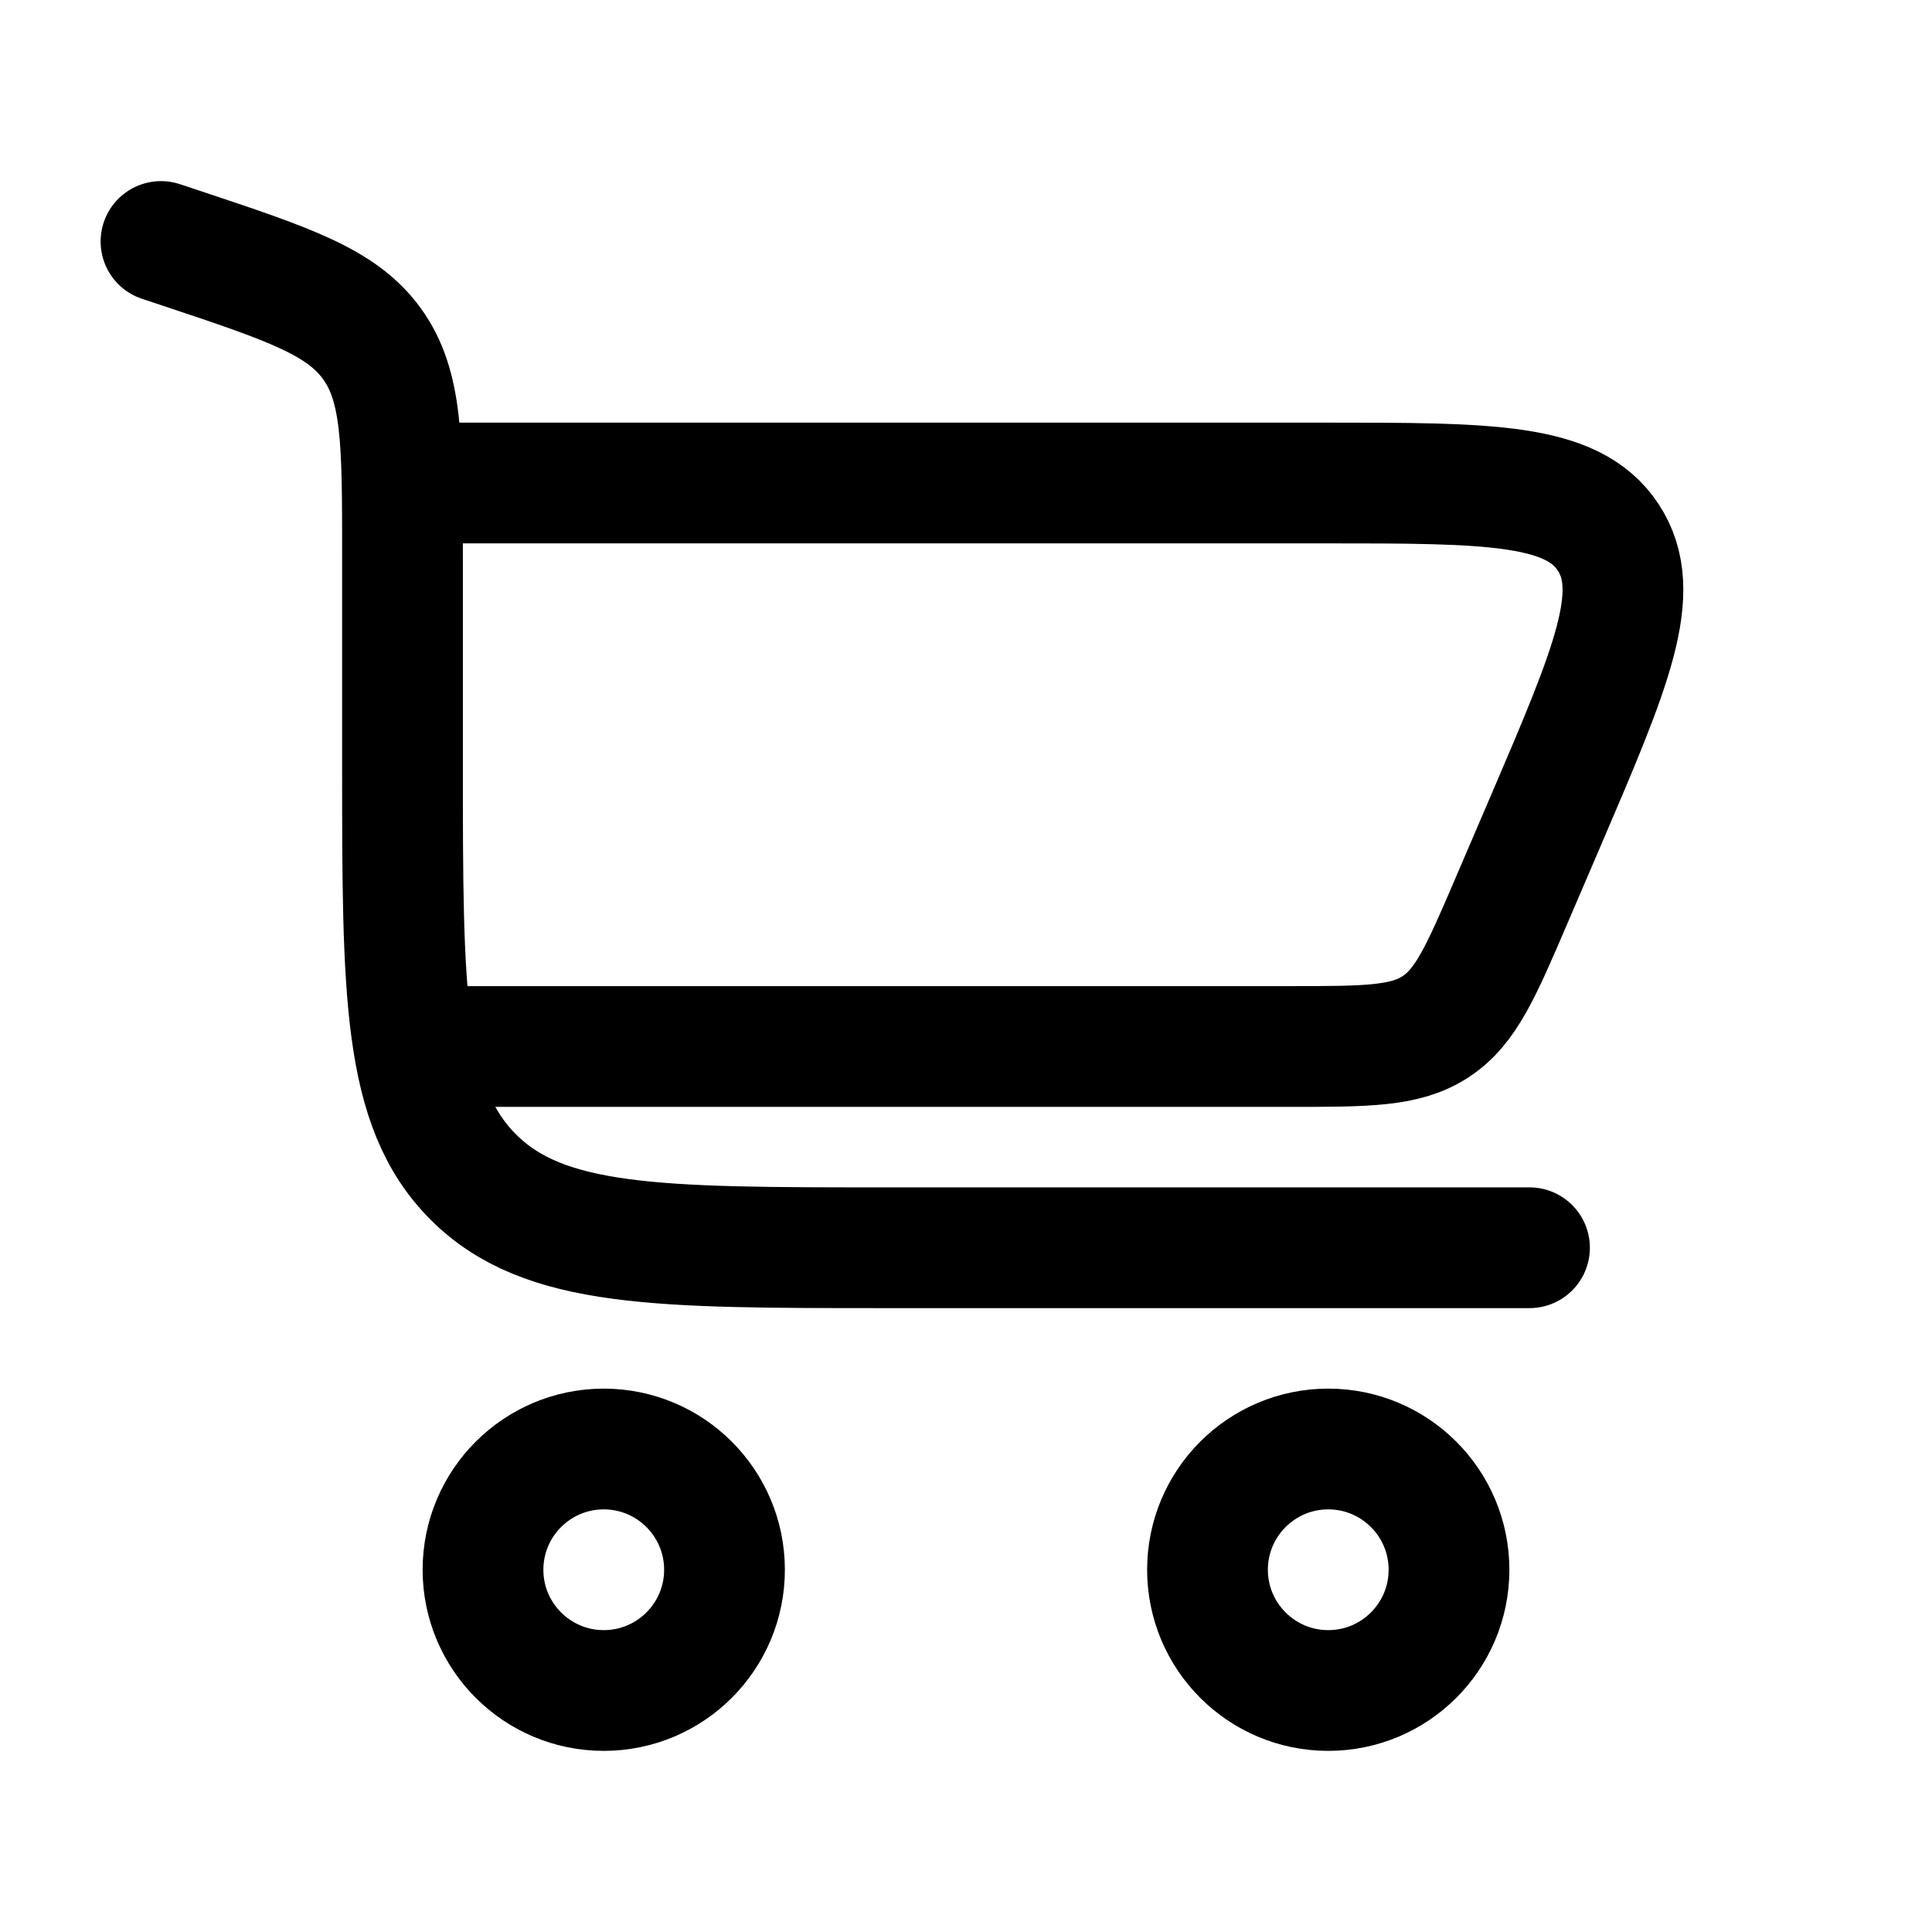
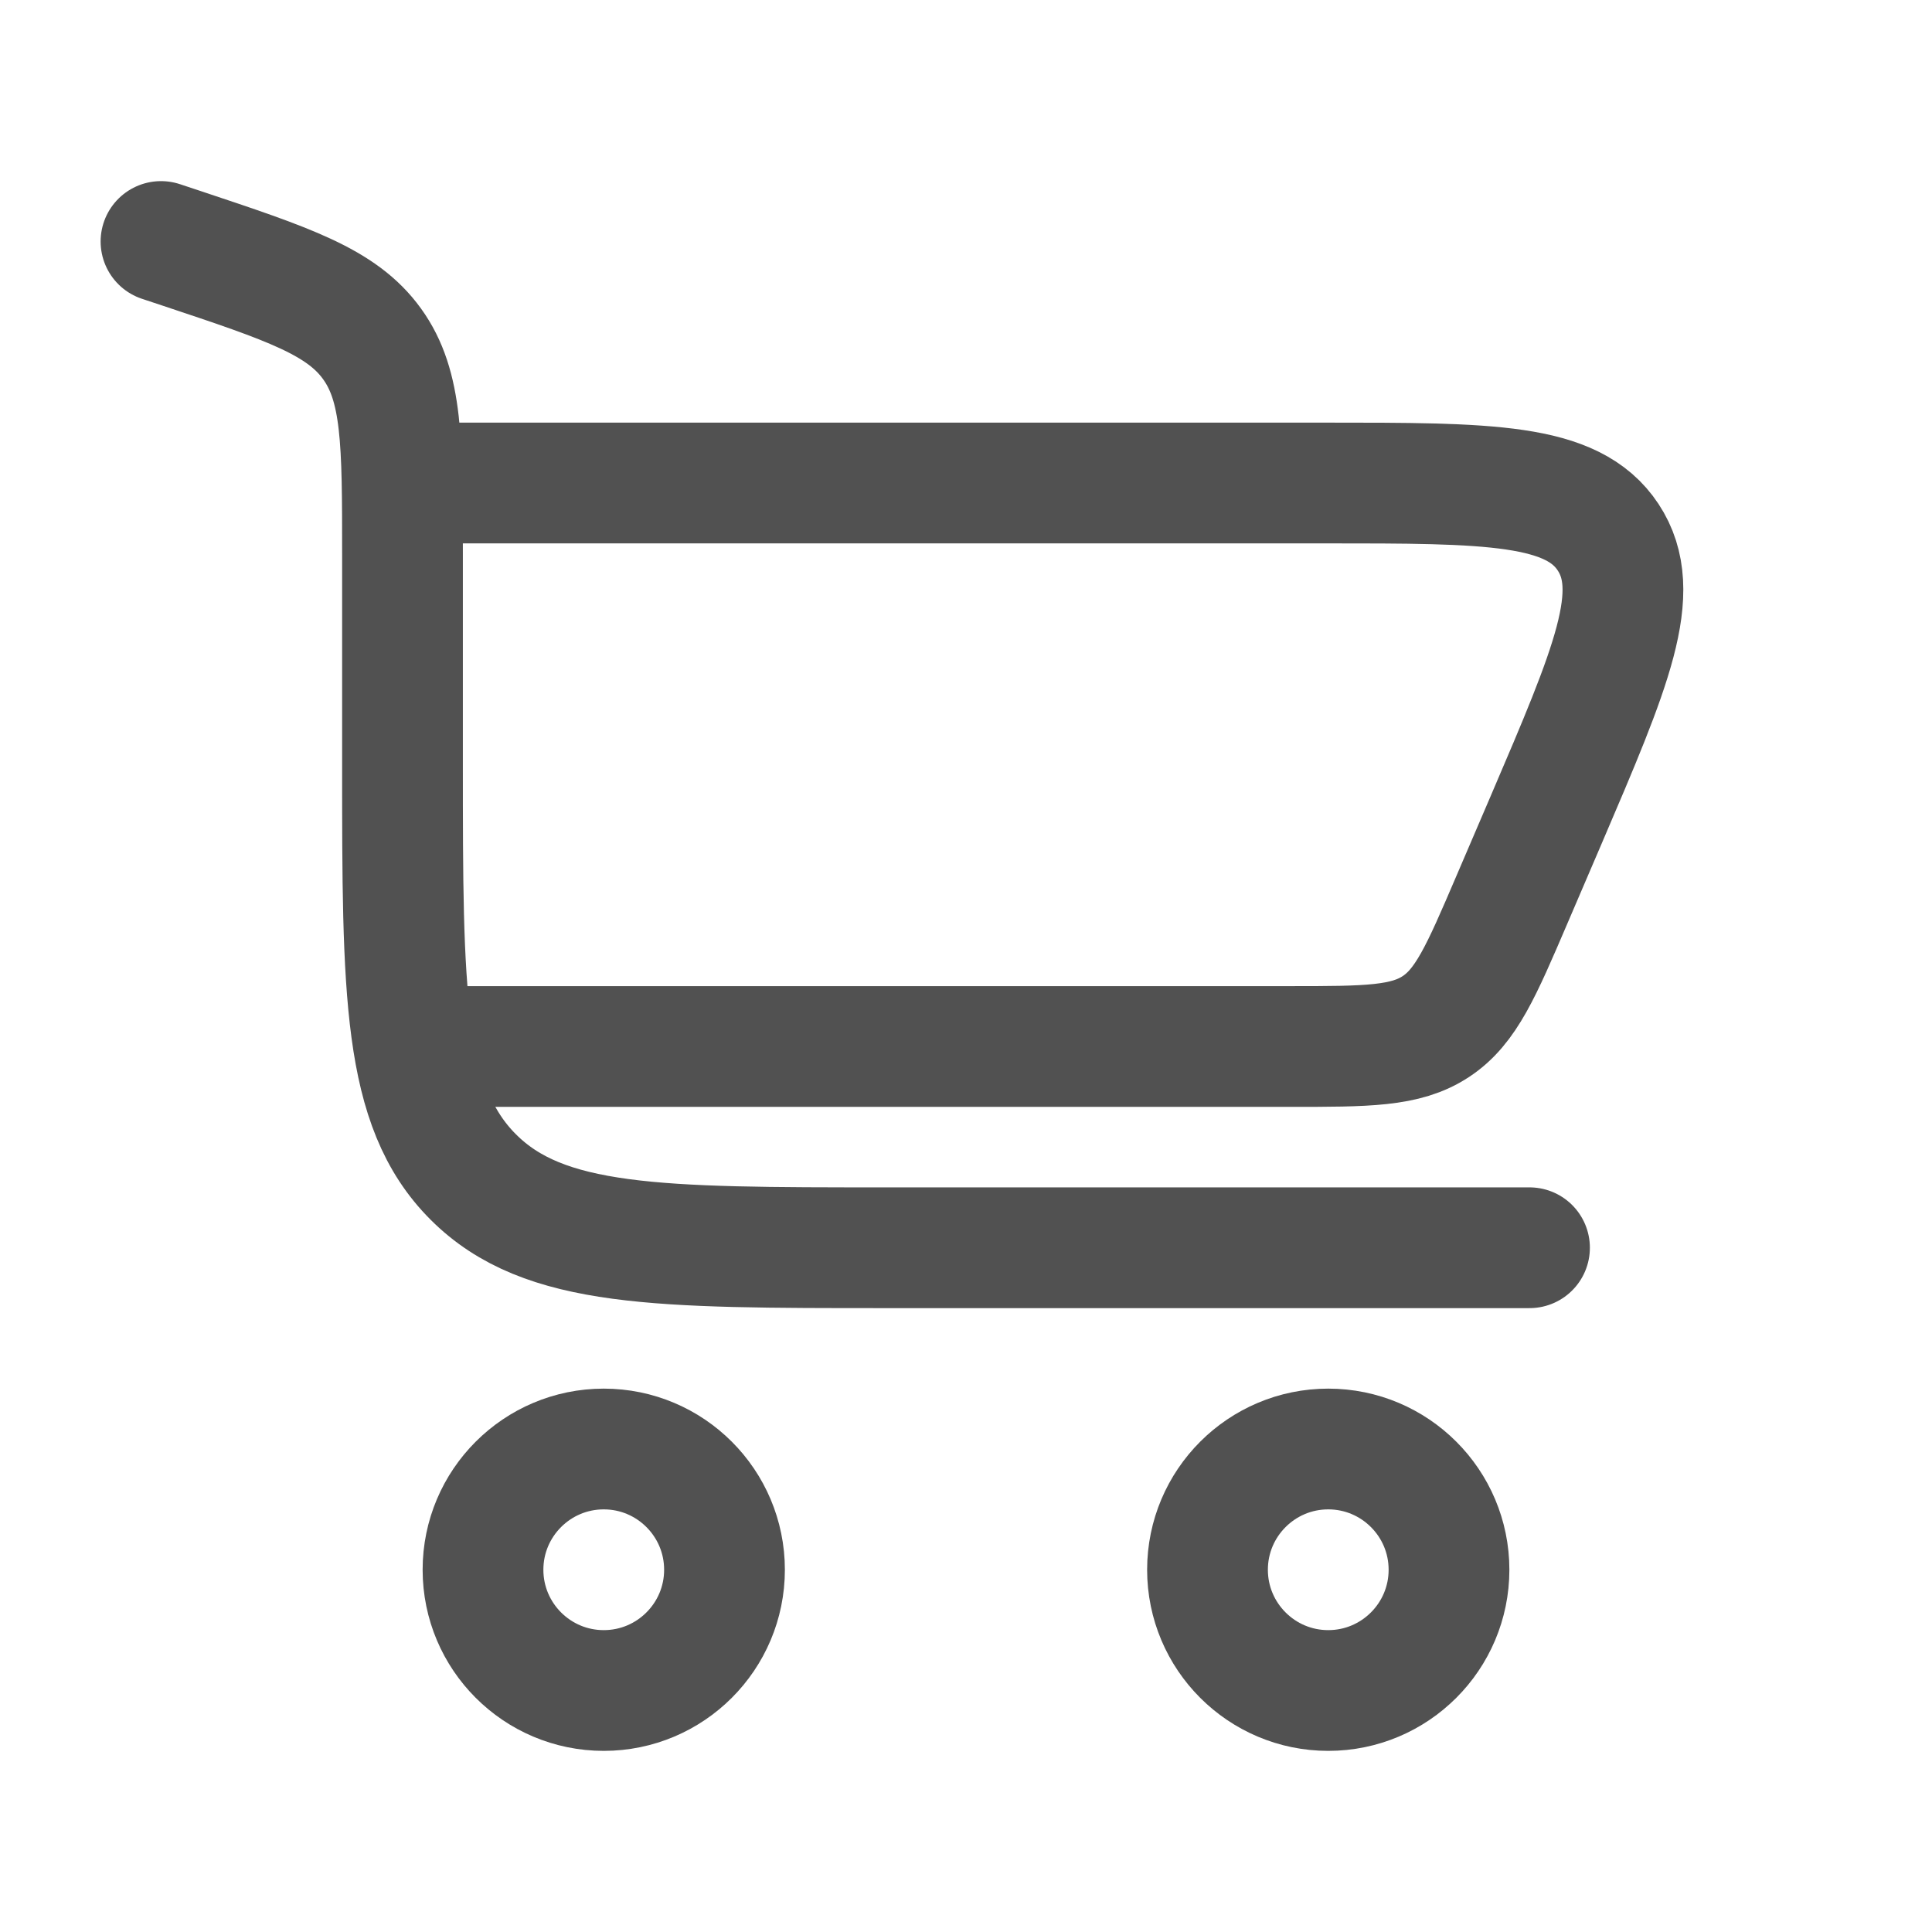
<svg xmlns="http://www.w3.org/2000/svg" width="30px" viewBox="0 0 24 24" fill="none">
  <g id="SVGRepo_bgCarrier" stroke-width="0" />
  <g id="SVGRepo_tracerCarrier" stroke-linecap="round" stroke-linejoin="round" />
  <g id="SVGRepo_iconCarrier">
-     <path d="M2 3L2.265 3.088C3.585 3.528 4.245 3.748 4.622 4.272C5 4.796 5 5.492 5 6.883V9.5C5 12.328 5 13.743 5.879 14.621C6.757 15.5 8.172 15.5 11 15.5H19" stroke="#000" stroke-width="1.5" stroke-linecap="round" />
-     <path opacity="1" d="M7.5 18C8.328 18 9 18.672 9 19.5C9 20.328 8.328 21 7.5 21C6.672 21 6 20.328 6 19.5C6 18.672 6.672 18 7.5 18Z" stroke="#000" stroke-width="1.5" />
-     <path opacity="1" d="M16.5 18C17.328 18 18 18.672 18 19.5C18 20.328 17.328 21 16.5 21C15.672 21 15 20.328 15 19.5C15 18.672 15.672 18 16.5 18Z" stroke="#000" stroke-width="1.5" />
-     <path d="M5 6H16.45C18.505 6 19.533 6 19.977 6.674C20.422 7.349 20.017 8.293 19.208 10.182L18.779 11.182C18.401 12.064 18.212 12.505 17.837 12.752C17.461 13 16.981 13 16.022 13H5" stroke="#000" stroke-width="1.5" />
+     <path d="M2 3L2.265 3.088C3.585 3.528 4.245 3.748 4.622 4.272C5 4.796 5 5.492 5 6.883V9.5C5 12.328 5 13.743 5.879 14.621C6.757 15.5 8.172 15.5 11 15.5H19" stroke="#515151" stroke-width="1.5" stroke-linecap="round" />
+     <path opacity="1" d="M7.5 18C8.328 18 9 18.672 9 19.5C9 20.328 8.328 21 7.5 21C6.672 21 6 20.328 6 19.5C6 18.672 6.672 18 7.5 18Z" stroke="#515151" stroke-width="1.5" />
+     <path opacity="1" d="M16.5 18C17.328 18 18 18.672 18 19.5C18 20.328 17.328 21 16.5 21C15.672 21 15 20.328 15 19.5C15 18.672 15.672 18 16.5 18Z" stroke="#515151" stroke-width="1.5" />
+     <path d="M5 6H16.45C18.505 6 19.533 6 19.977 6.674C20.422 7.349 20.017 8.293 19.208 10.182L18.779 11.182C18.401 12.064 18.212 12.505 17.837 12.752C17.461 13 16.981 13 16.022 13H5" stroke="#515151" stroke-width="1.5" />
  </g>
</svg>
